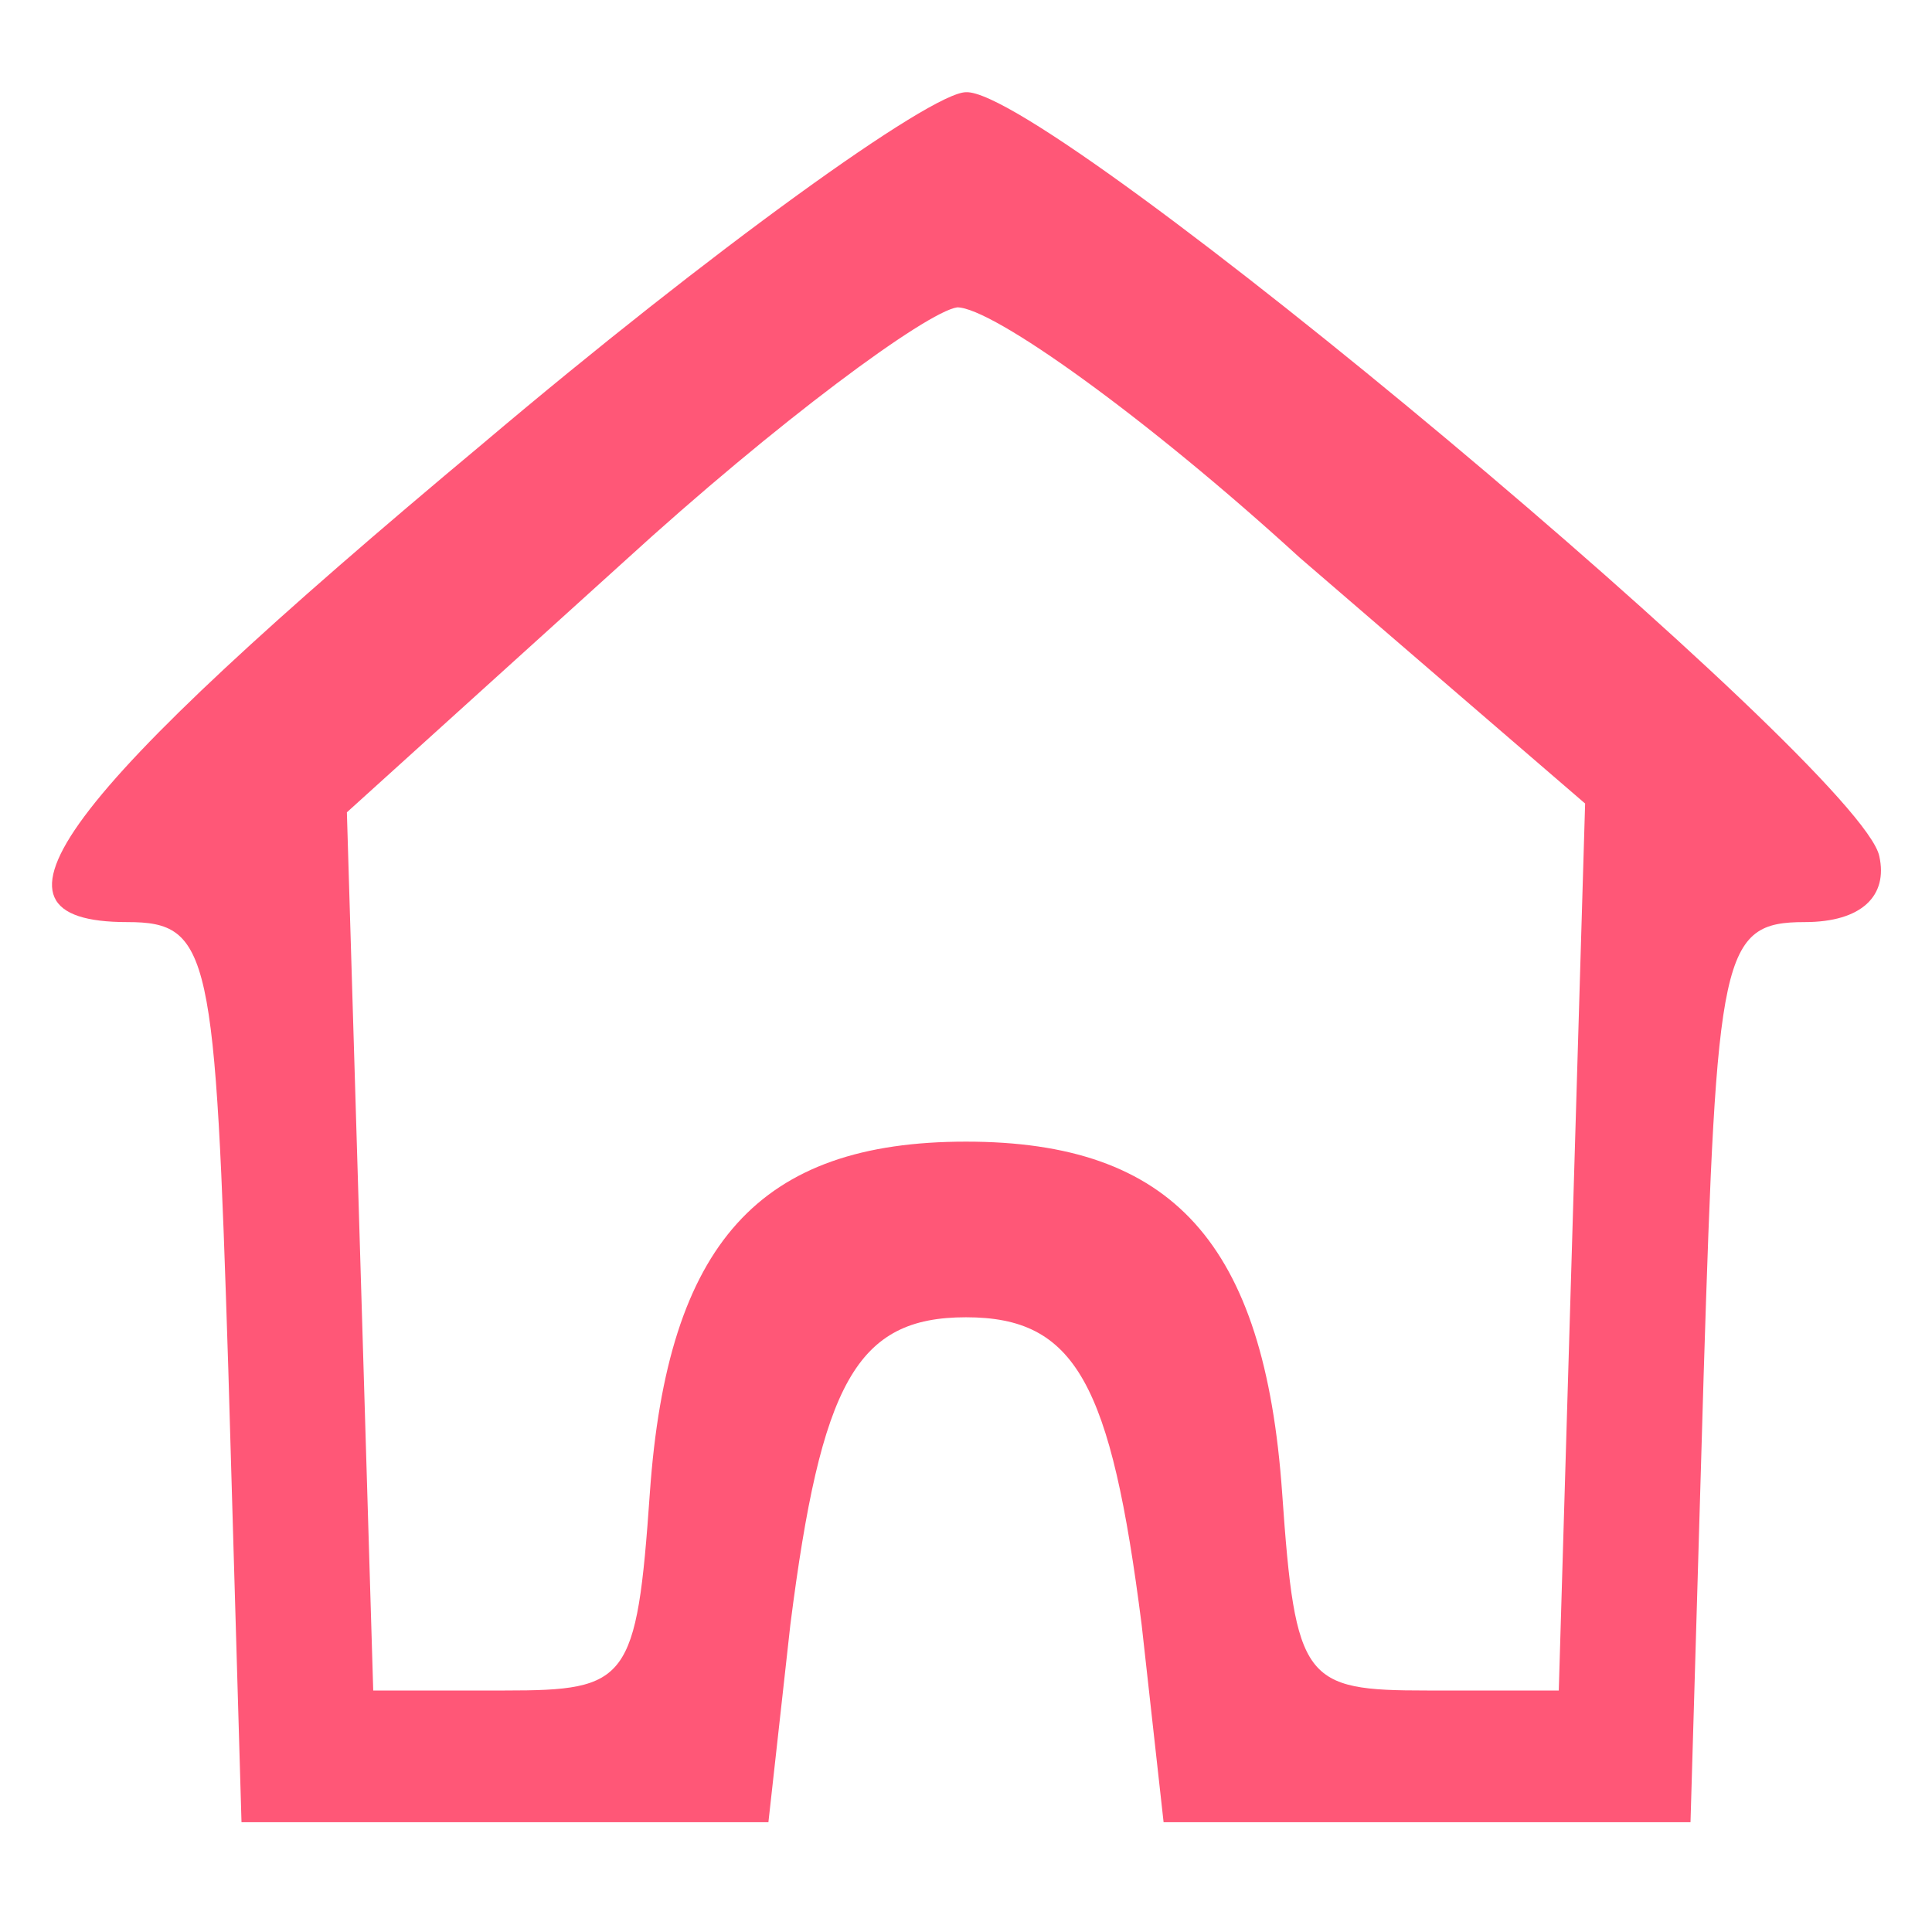
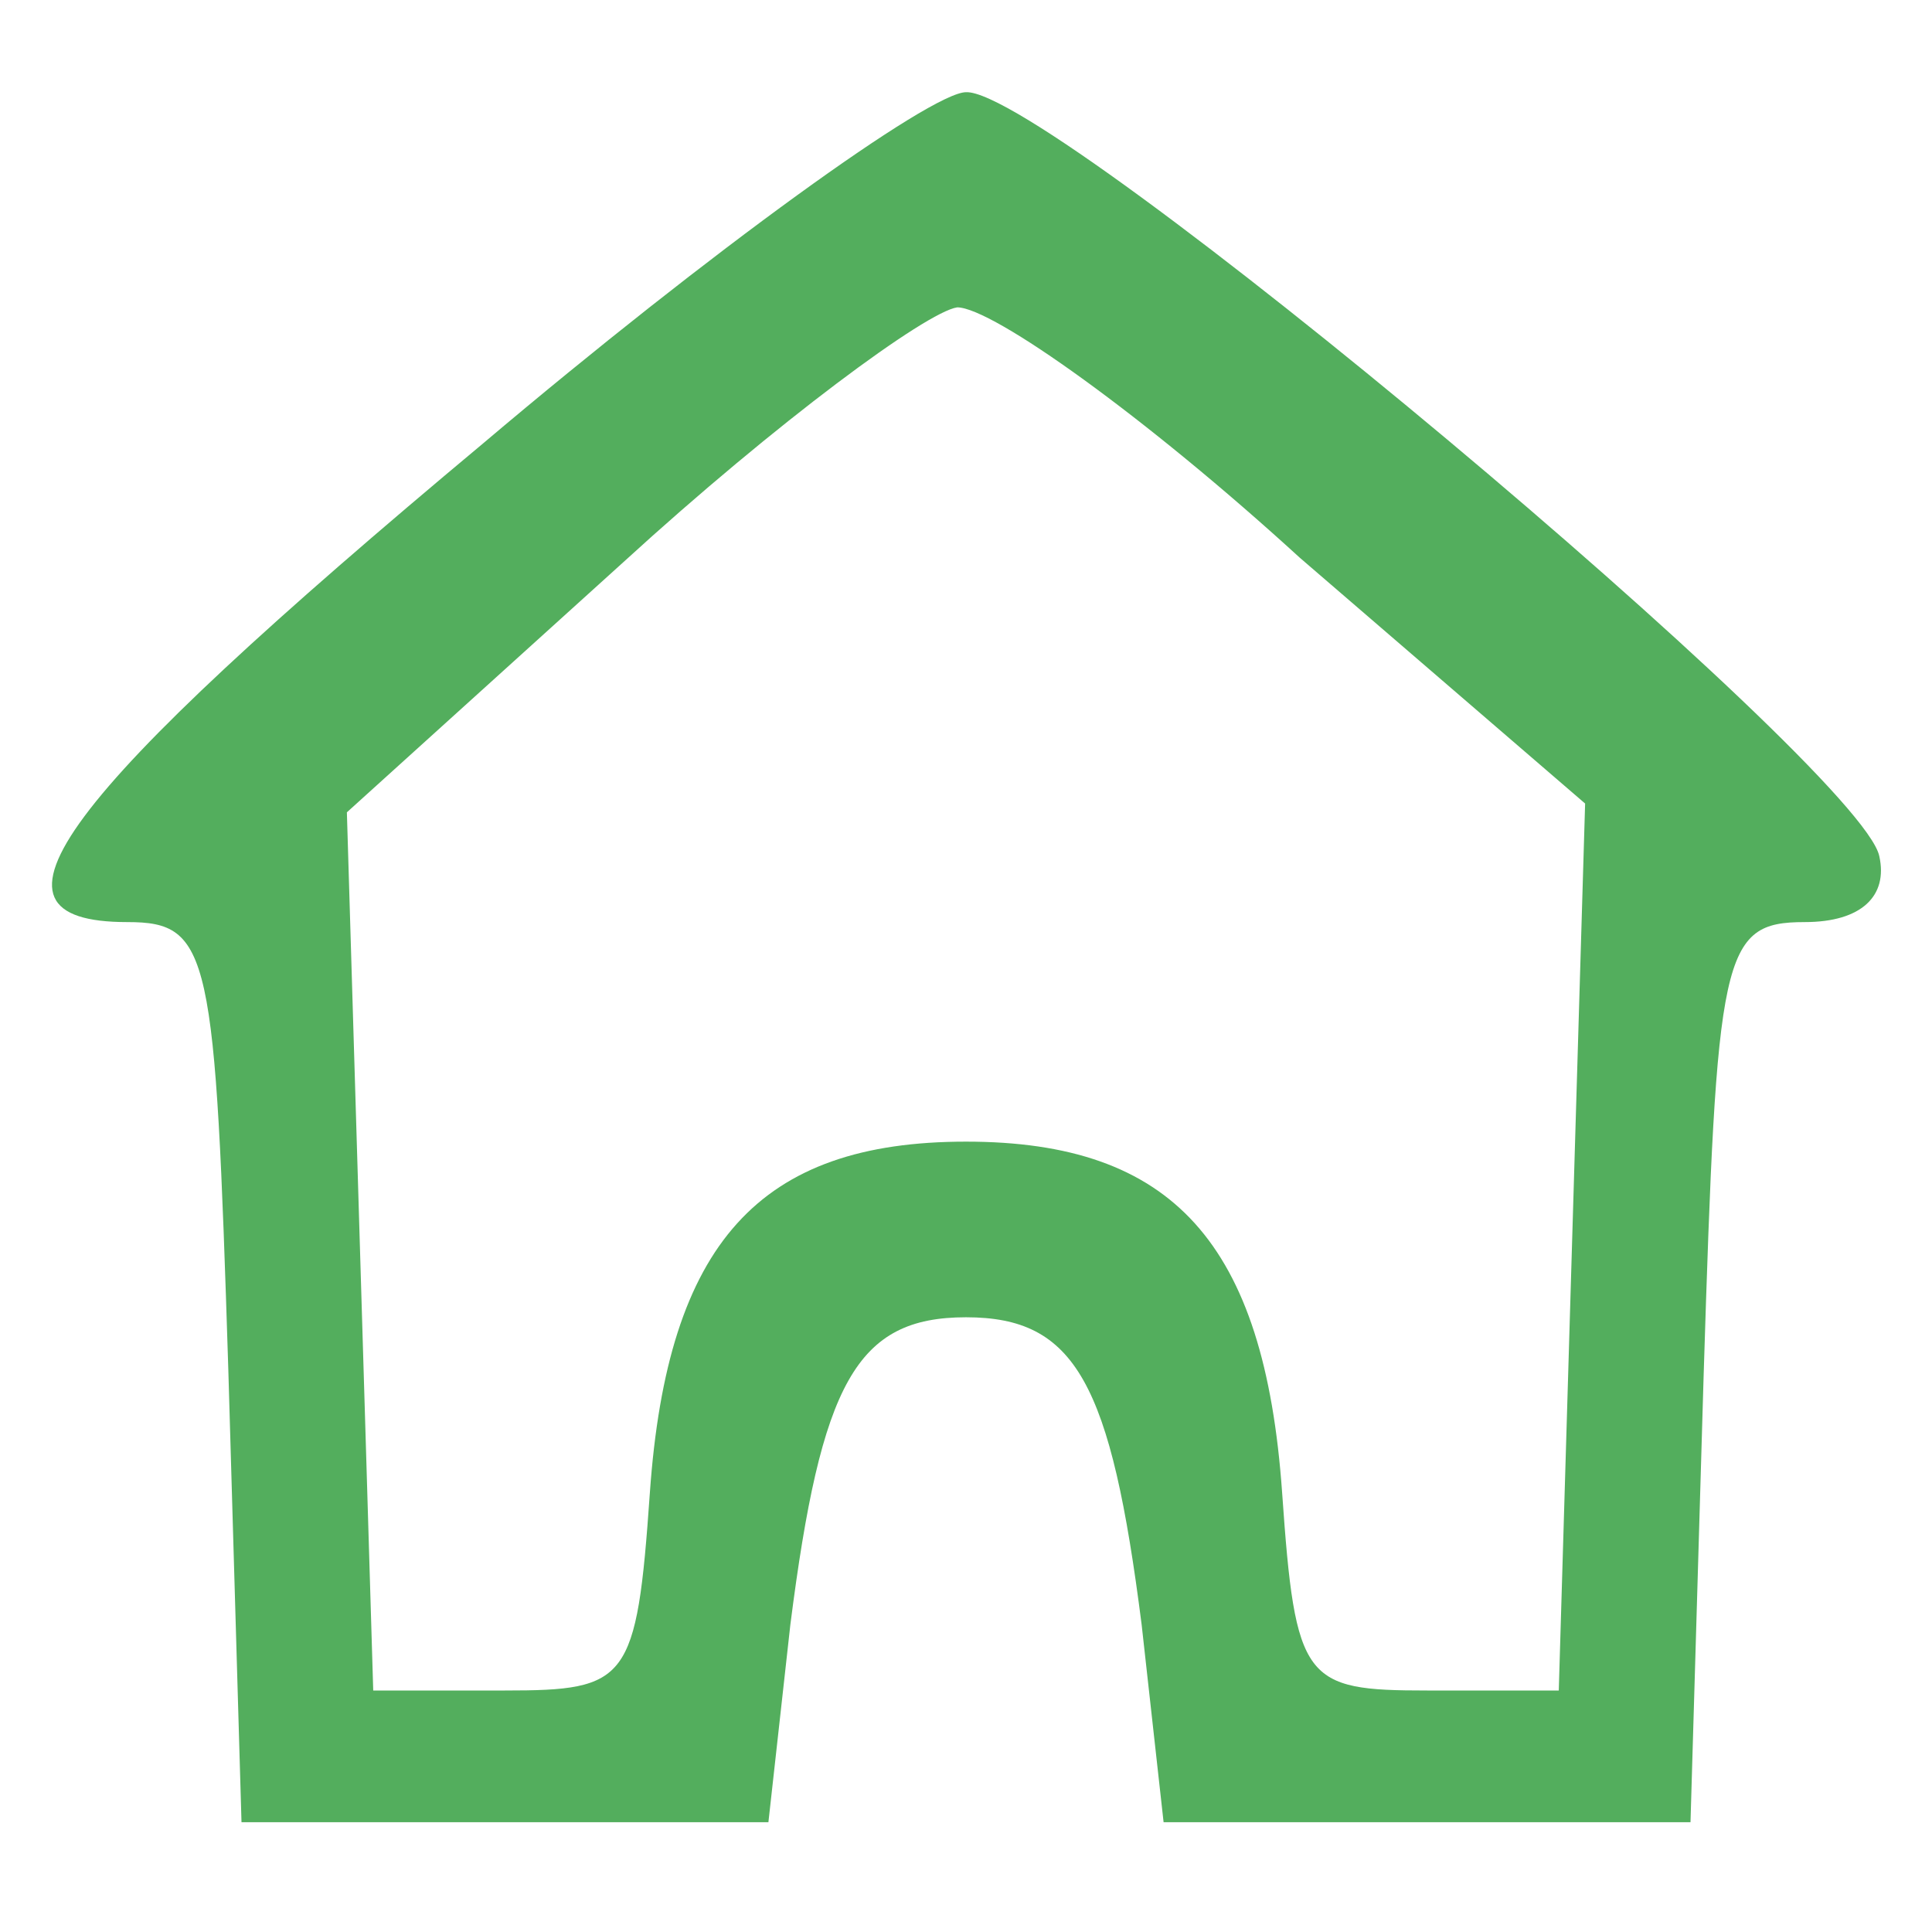
<svg xmlns="http://www.w3.org/2000/svg" version="1.0" width="44pt" height="44pt" viewBox="0 0 44 44" preserveAspectRatio="xMidYMid meet">
-   <g transform="translate(0,44) scale(0.1,-0.1)" fill="#ff5777" stroke="none">
+   <g transform="translate(0,44) scale(0.1,-0.1)" fill="#53ae5d" stroke="none">
    <path d="M110 339 c-97 -81 -118 -109 -81 -109 19 0 20 -7 23 -102 l3 -103 60 0 60 0 5 45 c7 55 15 70 40 70 25 0 33 -15 40 -70 l5 -45 60 0 60 0 3 102 c3 96 4 103 23 103 13 0 19 6 17 15 -4 20 -189 175 -208 174 -8 0 -58 -36 -110 -80z m186 -26 l65 -56 -3 -101 -3 -101 -30 0 c-28 0 -30 2 -33 45 -4 57 -25 80 -72 80 -47 0 -68 -23 -72 -80 -3 -43 -5 -45 -33 -45 l-30 0 -3 100 -3 100 63 57 c35 32 69 57 76 58 8 0 43 -25 78 -57z" />
  </g>
</svg>
